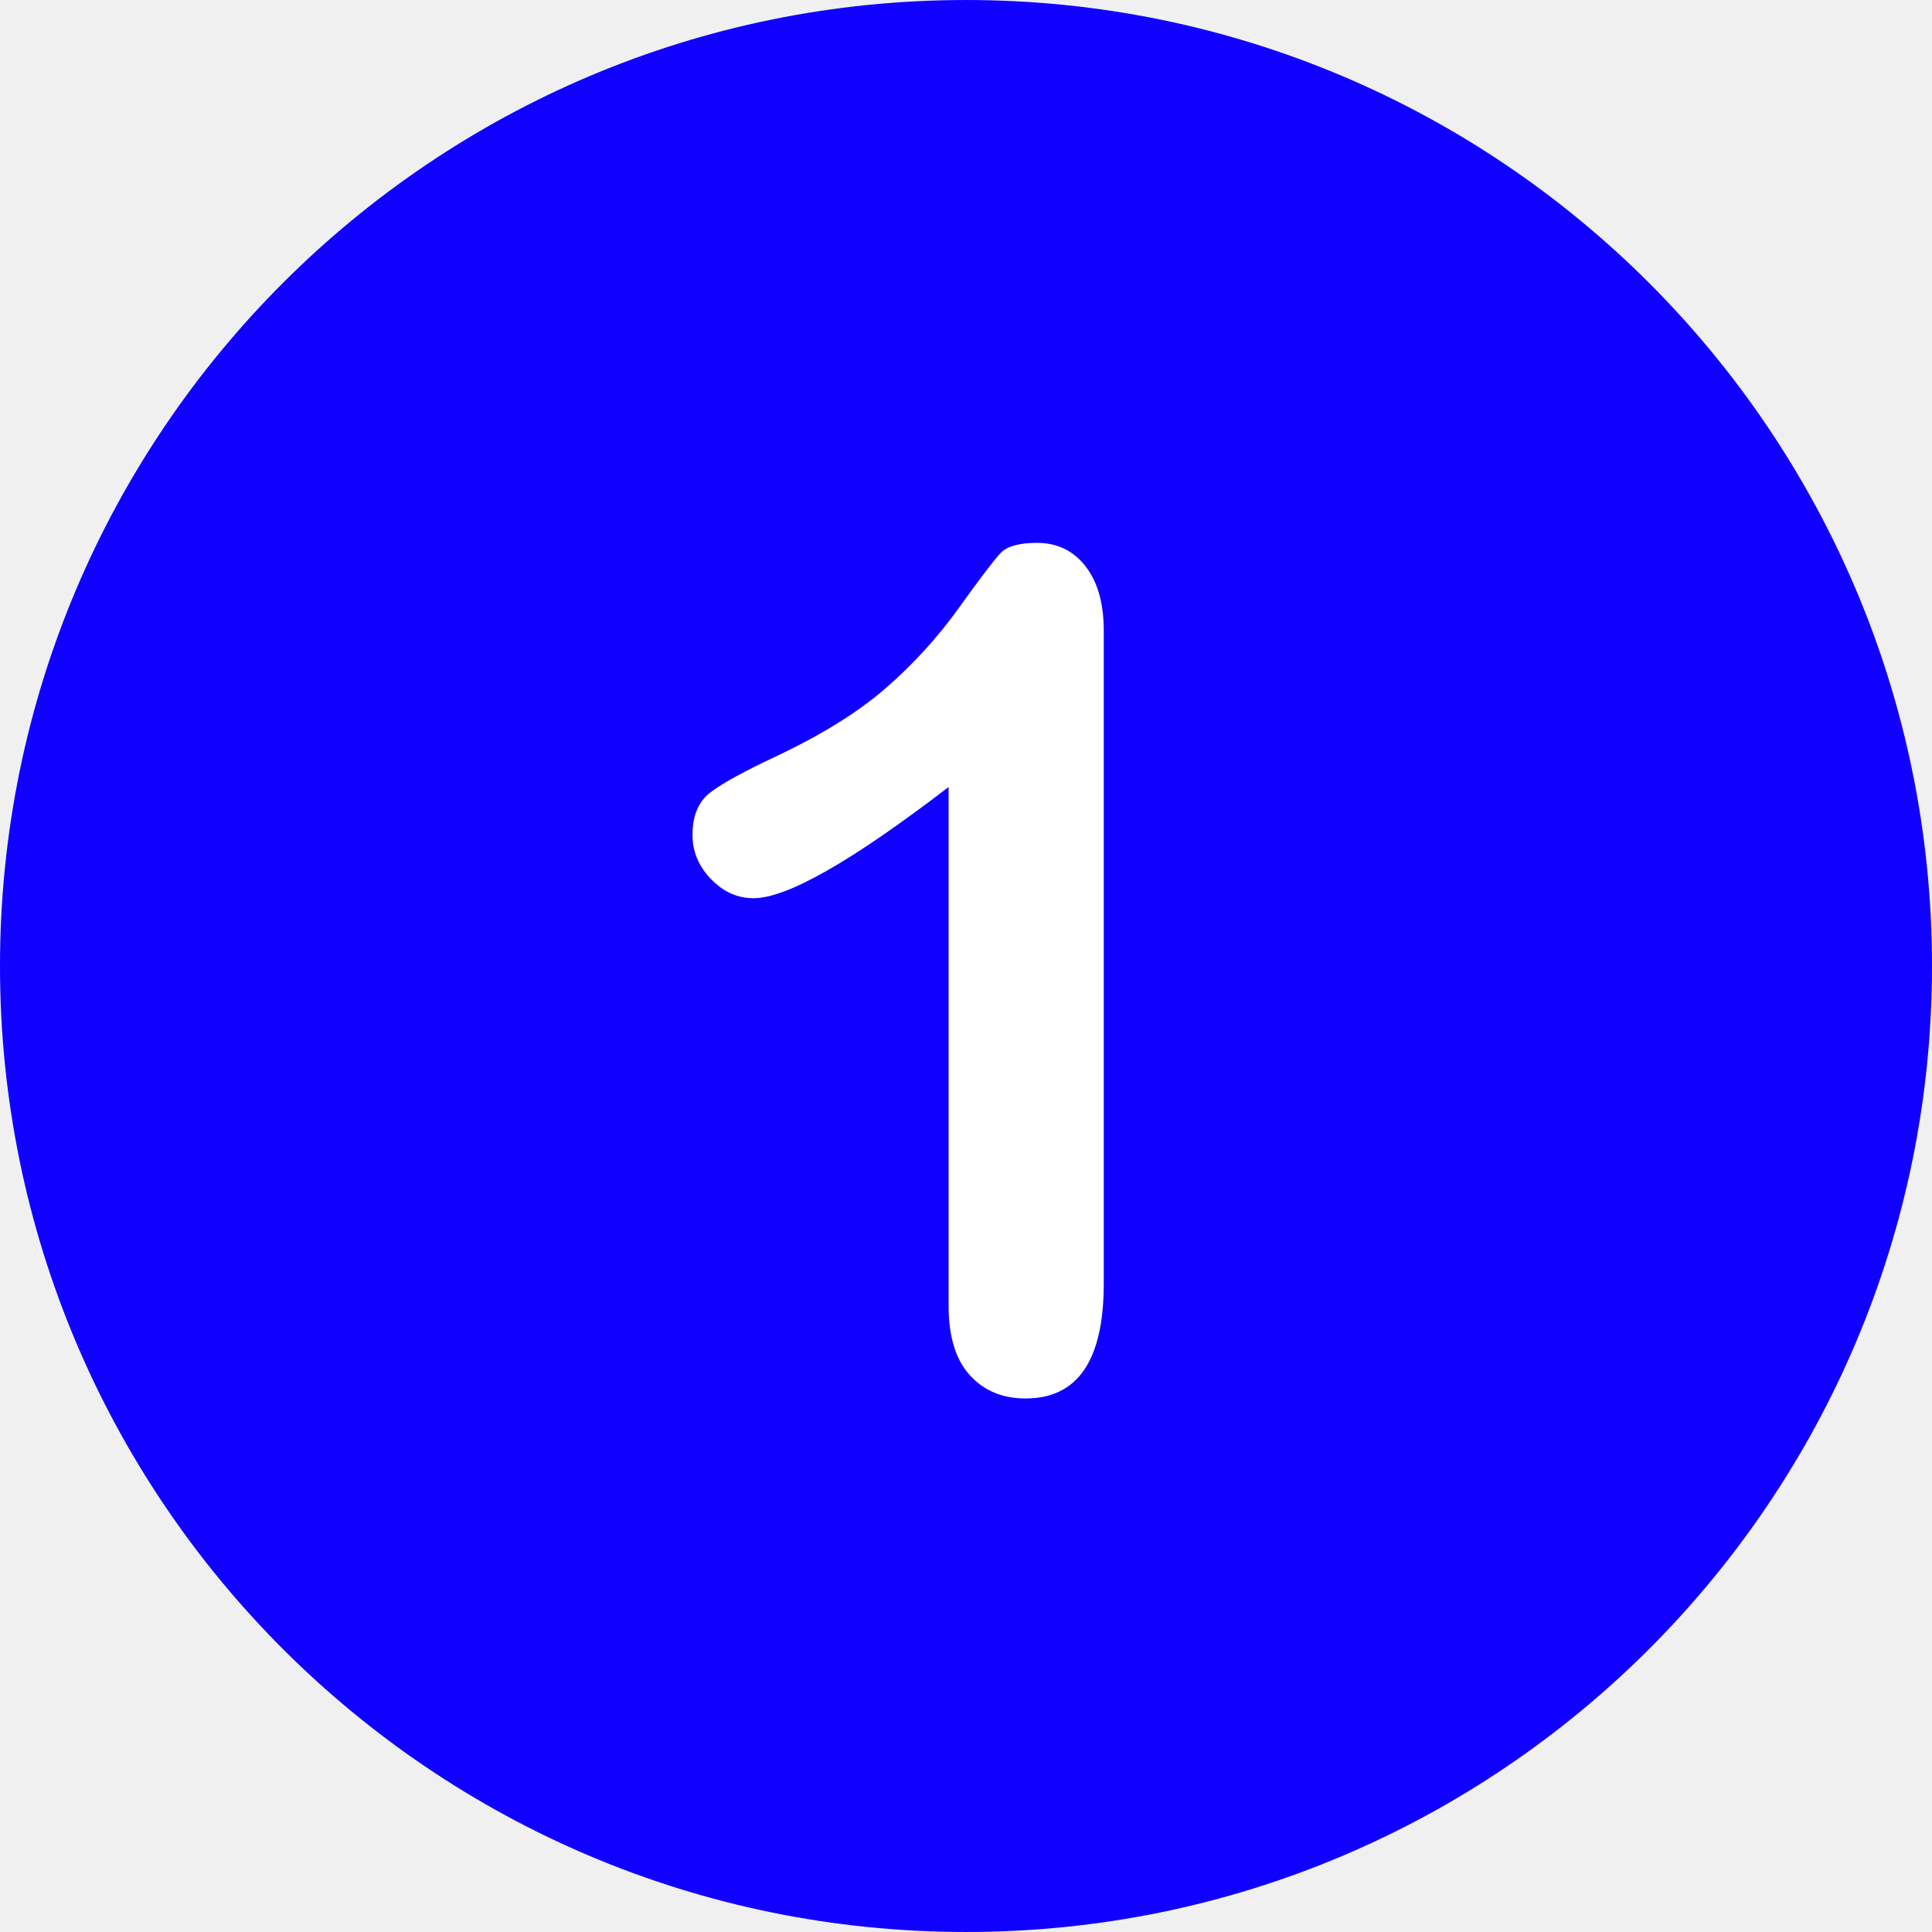
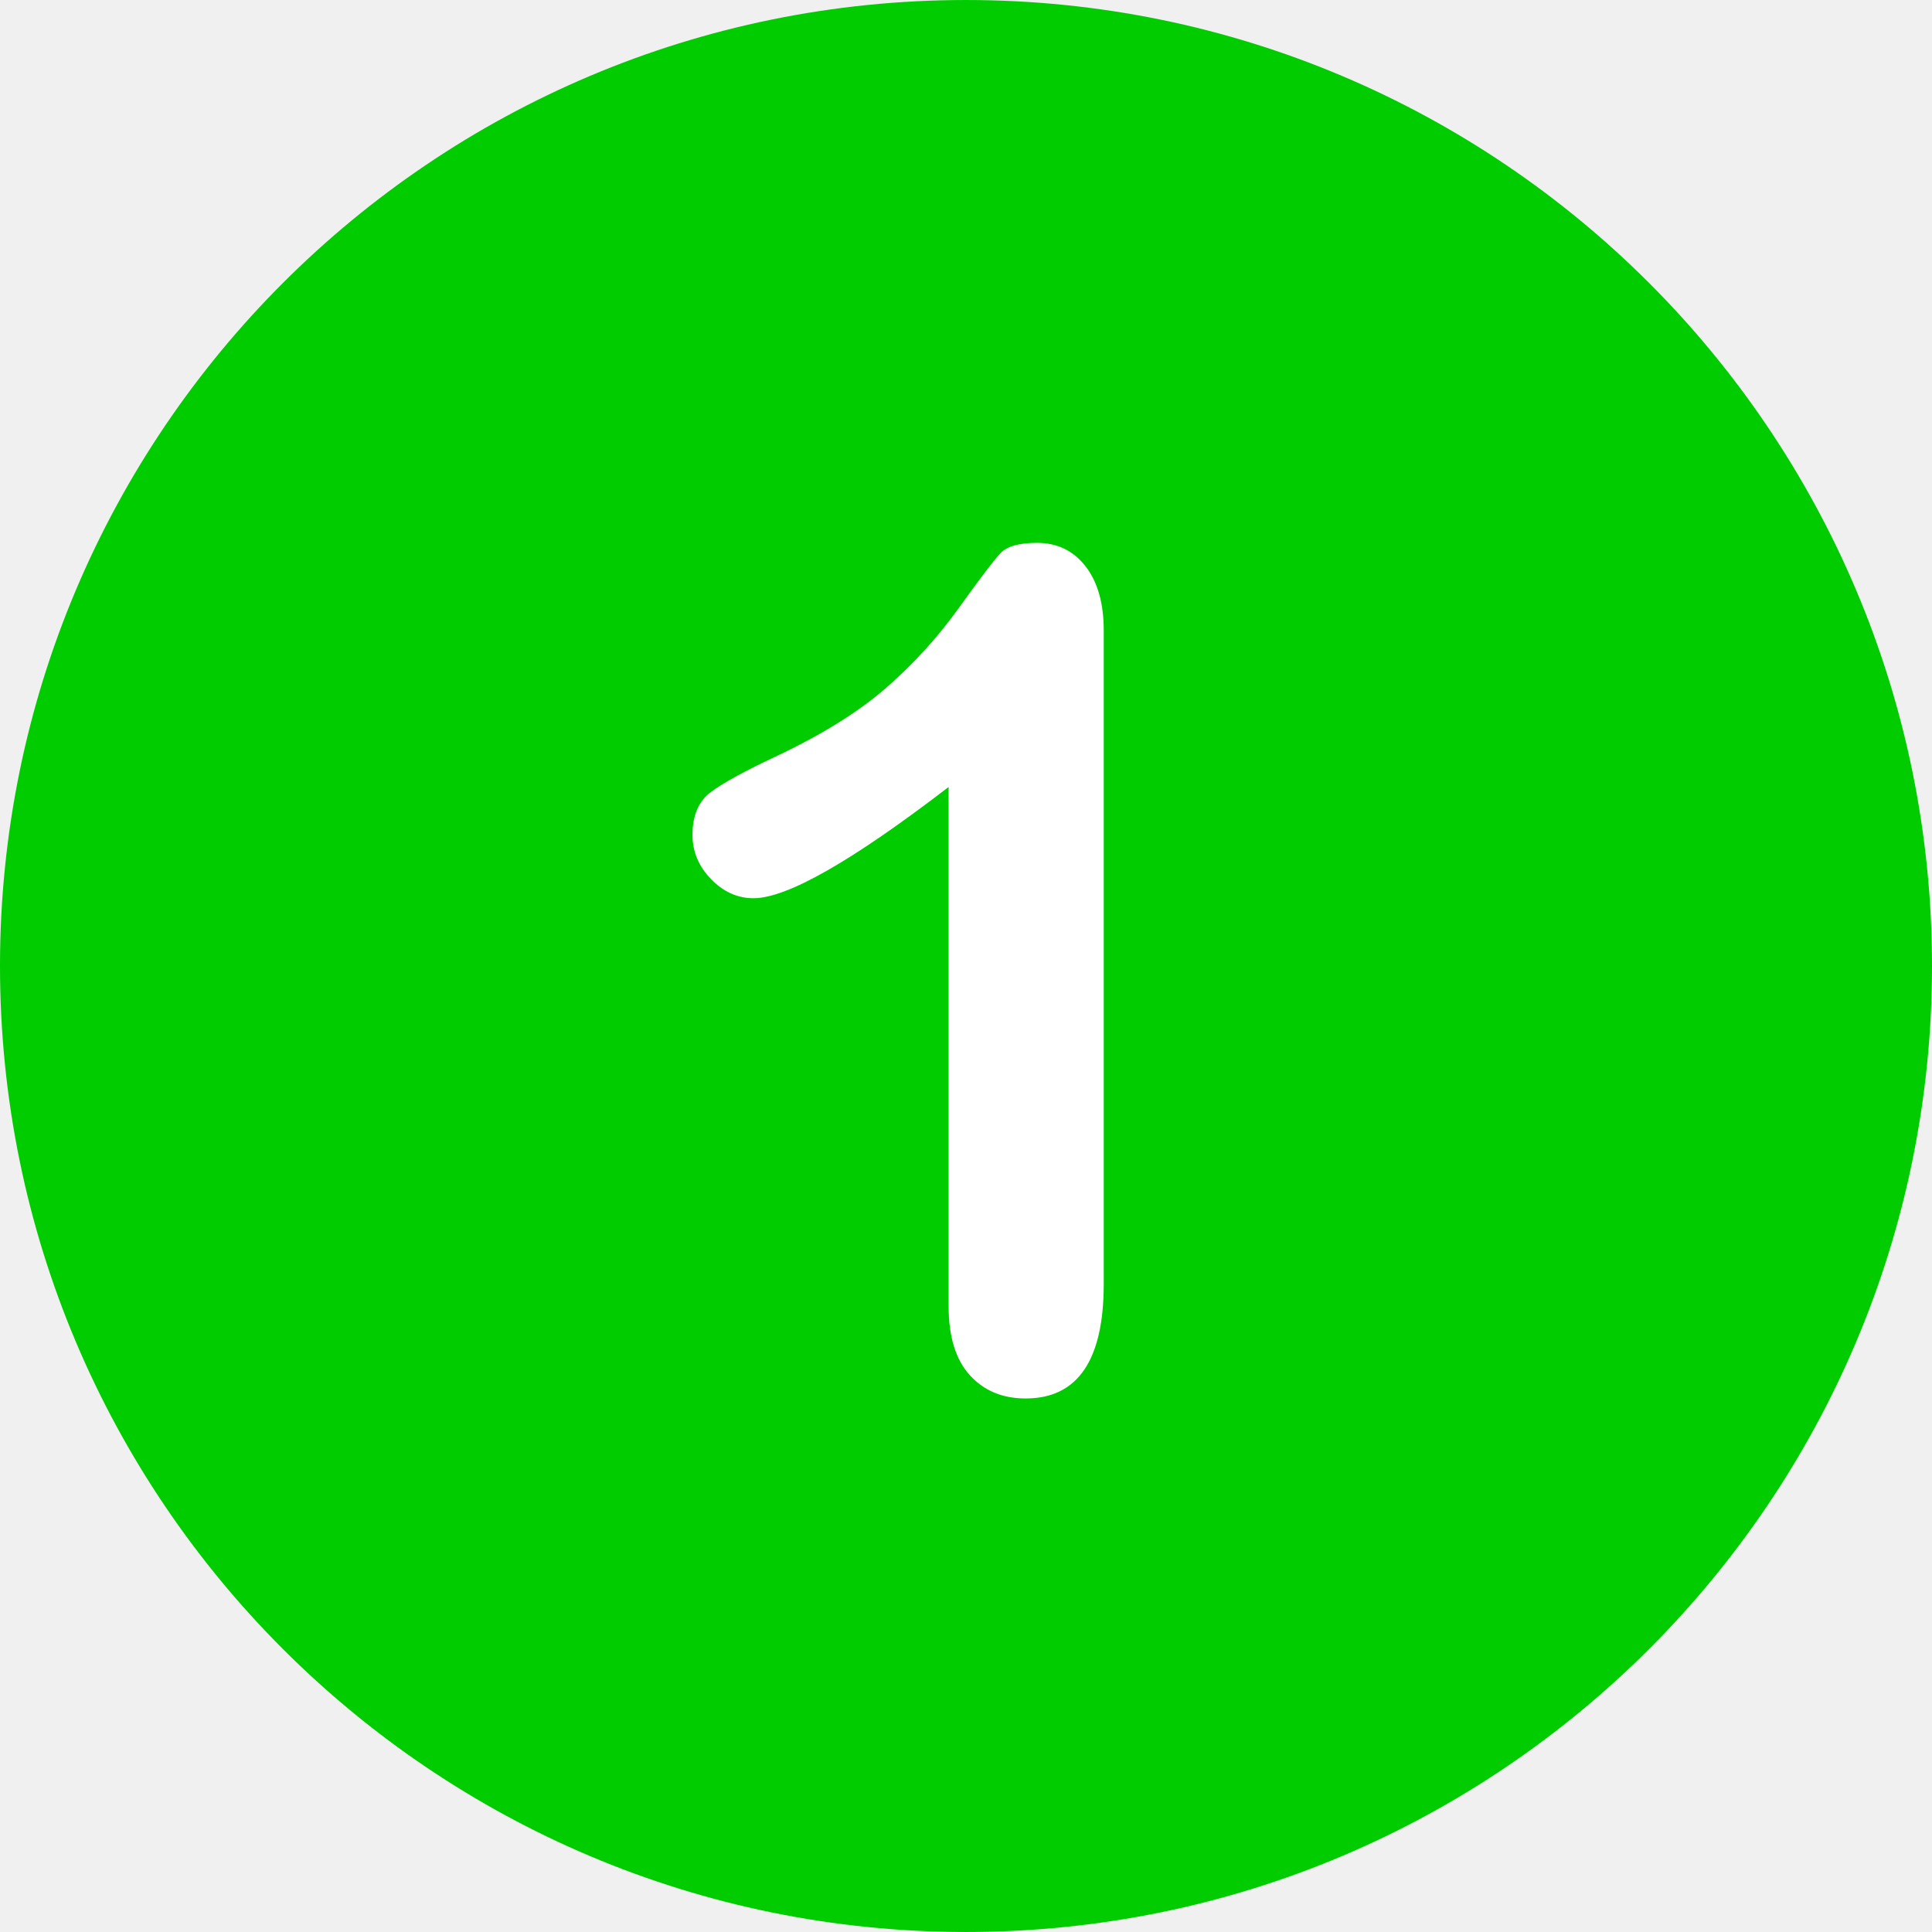
<svg xmlns="http://www.w3.org/2000/svg" version="1.1" id="Layer_1" x="0px" y="0px" viewBox="0 0 496.158 496.158" style="enable-background:new 0 0 496.158 496.158;" xml:space="preserve" width="512px" height="512px" class="">
  <g>
-     <path style="fill:#1000FF" d="M248.082,0.003C111.07,0.003,0,111.061,0,248.085c0,137,111.07,248.07,248.082,248.07  c137.006,0,248.076-111.07,248.076-248.07C496.158,111.061,385.088,0.003,248.082,0.003z" data-original="#56B48C" class="" data-old_color="#56B48C" />
+     <path style="fill:#00cc00" d="M248.082,0.003C111.07,0.003,0,111.061,0,248.085c0,137,111.07,248.07,248.082,248.07  c137.006,0,248.076-111.07,248.076-248.07C496.158,111.061,385.088,0.003,248.082,0.003z" data-original="#56B48C" class="" data-old_color="#56B48C" />
    <path style="fill:#FFFFFF" d="M278.767,145.419c-3.126-4.003-7.276-6.006-12.451-6.006c-4.591,0-7.716,0.879-9.375,2.637  c-1.662,1.758-5.226,6.445-10.693,14.063c-5.47,7.617-11.744,14.502-18.823,20.654c-7.082,6.152-16.53,12.012-28.345,17.578  c-7.91,3.712-13.429,6.738-16.553,9.082c-3.126,2.344-4.688,6.006-4.688,10.986c0,4.298,1.586,8.082,4.761,11.353  c3.172,3.273,6.812,4.907,10.913,4.907c8.592,0,25.292-9.521,50.098-28.564V335.41c0,7.814,1.806,13.722,5.42,17.725  c3.612,4.003,8.397,6.006,14.355,6.006c13.378,0,20.068-9.814,20.068-29.443V161.972  C283.455,154.941,281.892,149.425,278.767,145.419z" data-original="#FFFFFF" class="active-path" data-old_color="#FFFFFF" />
  </g>
</svg>
